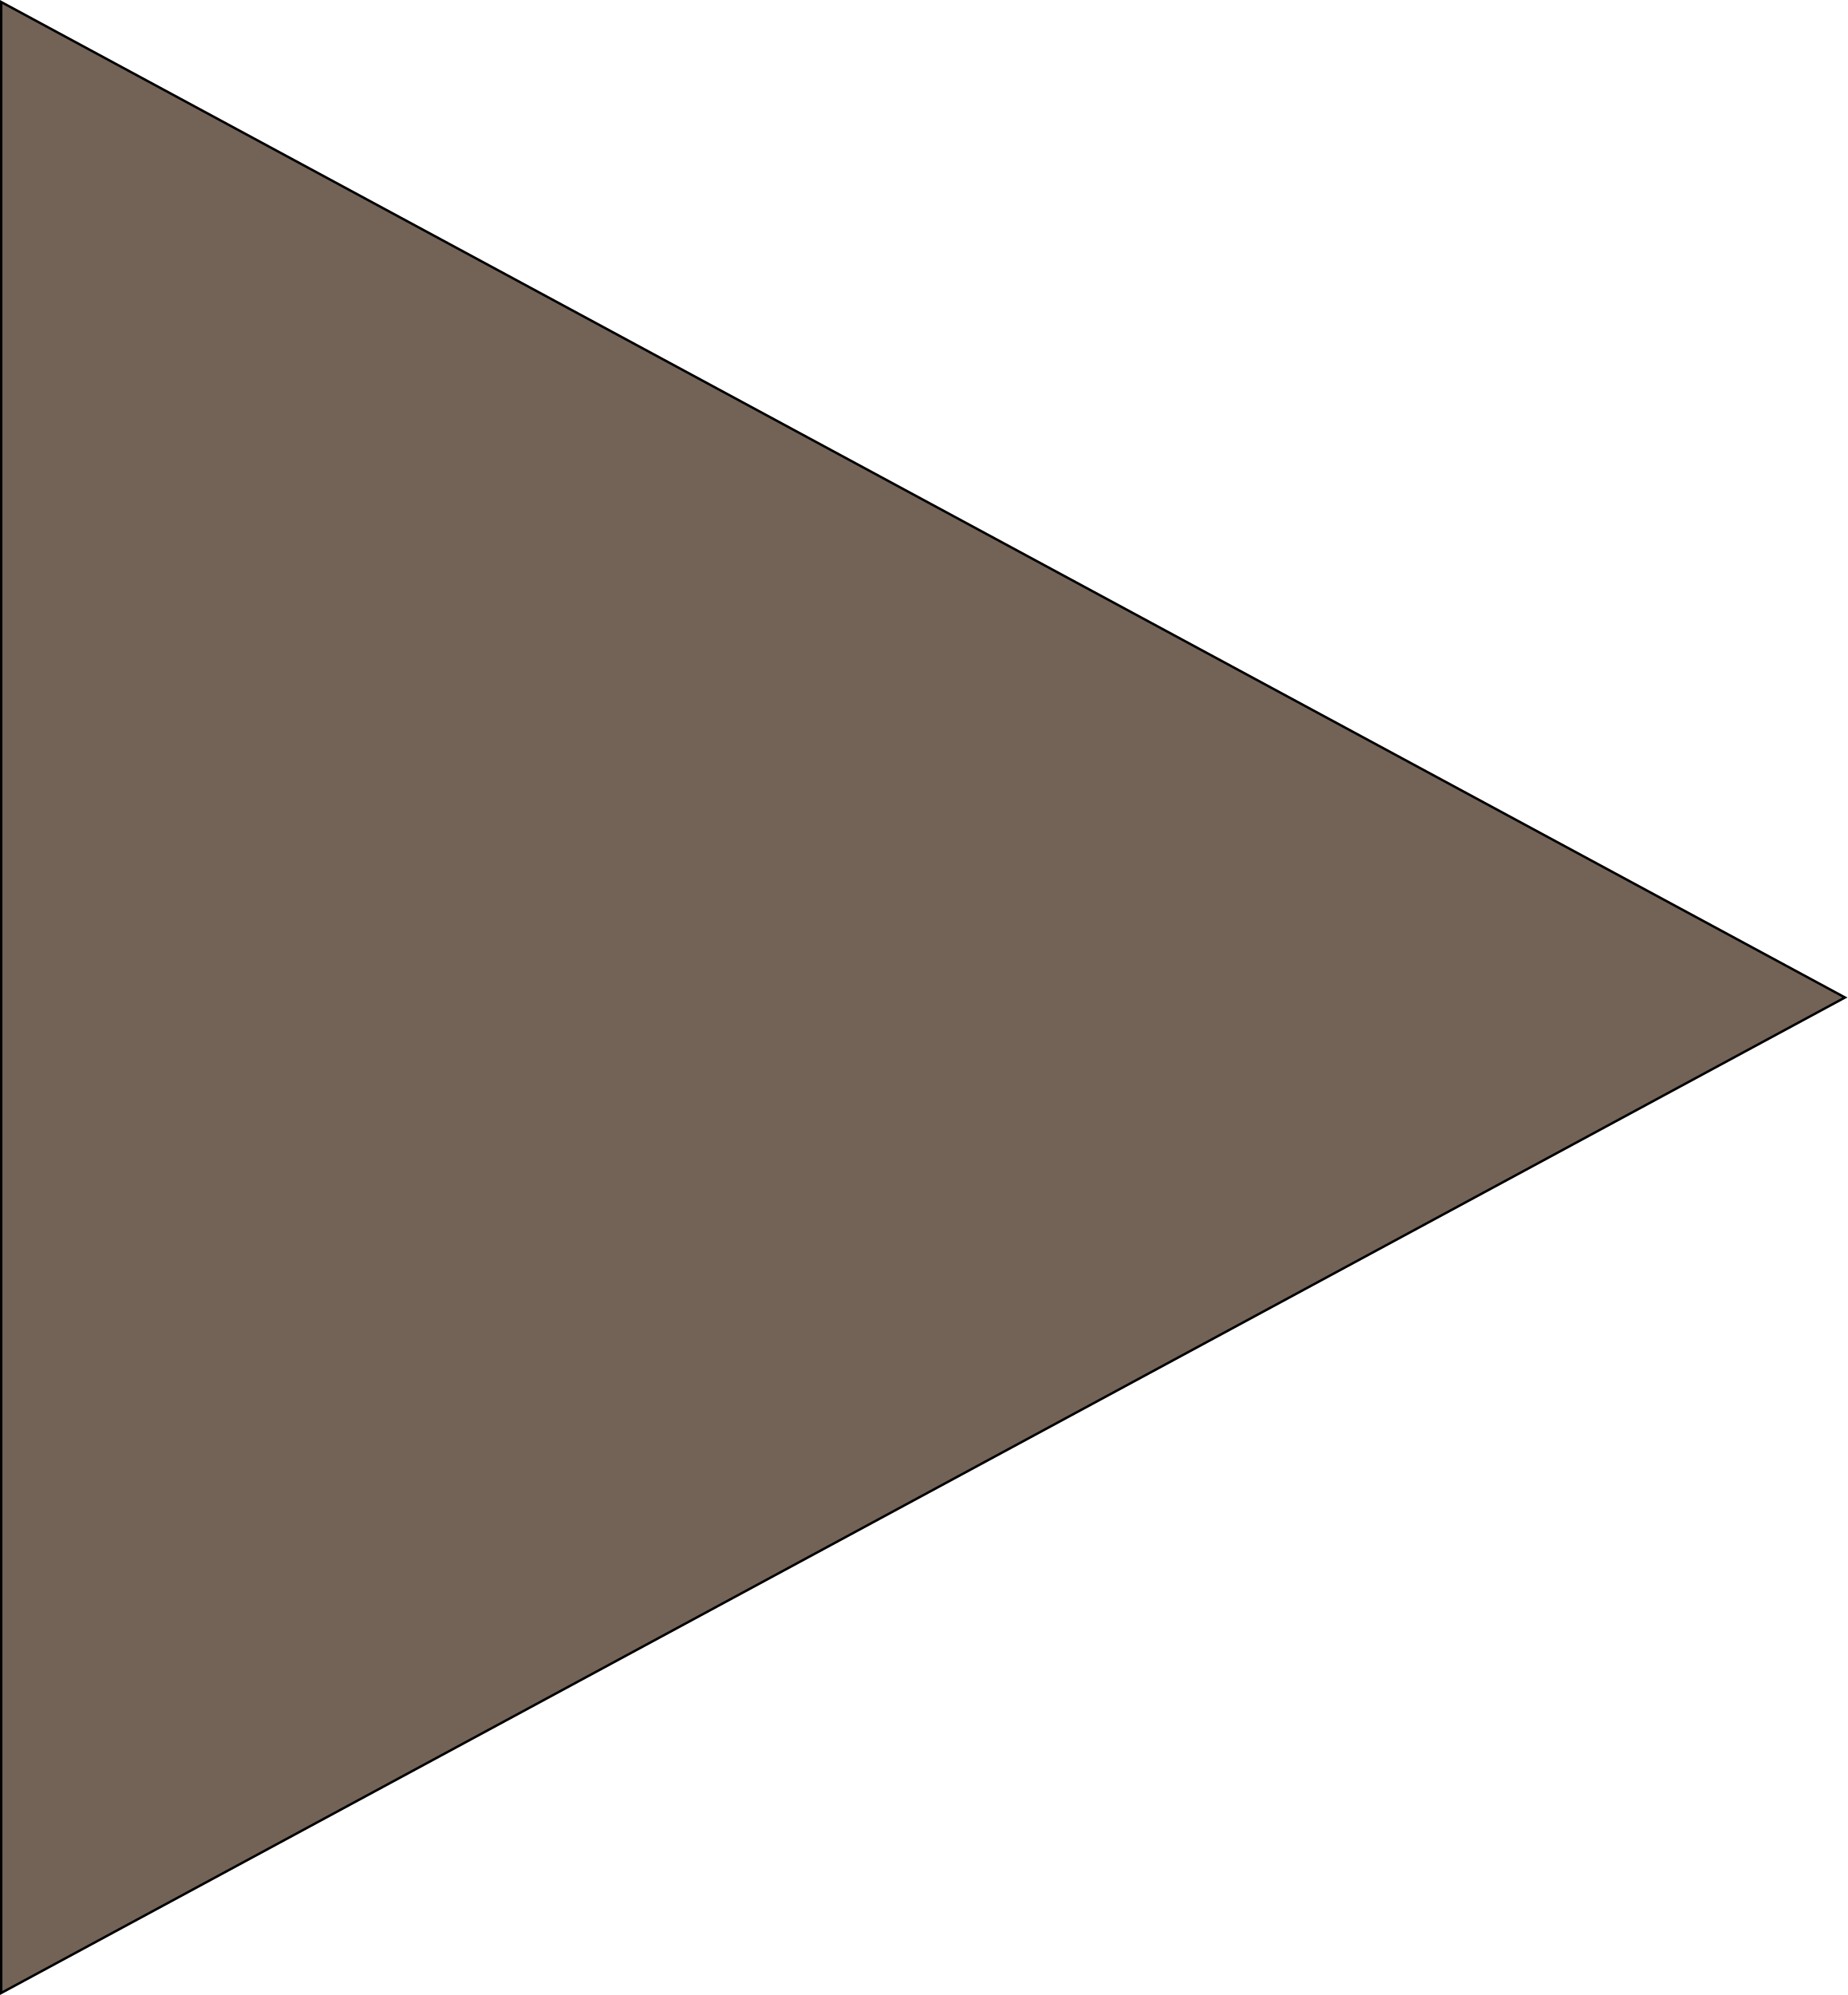
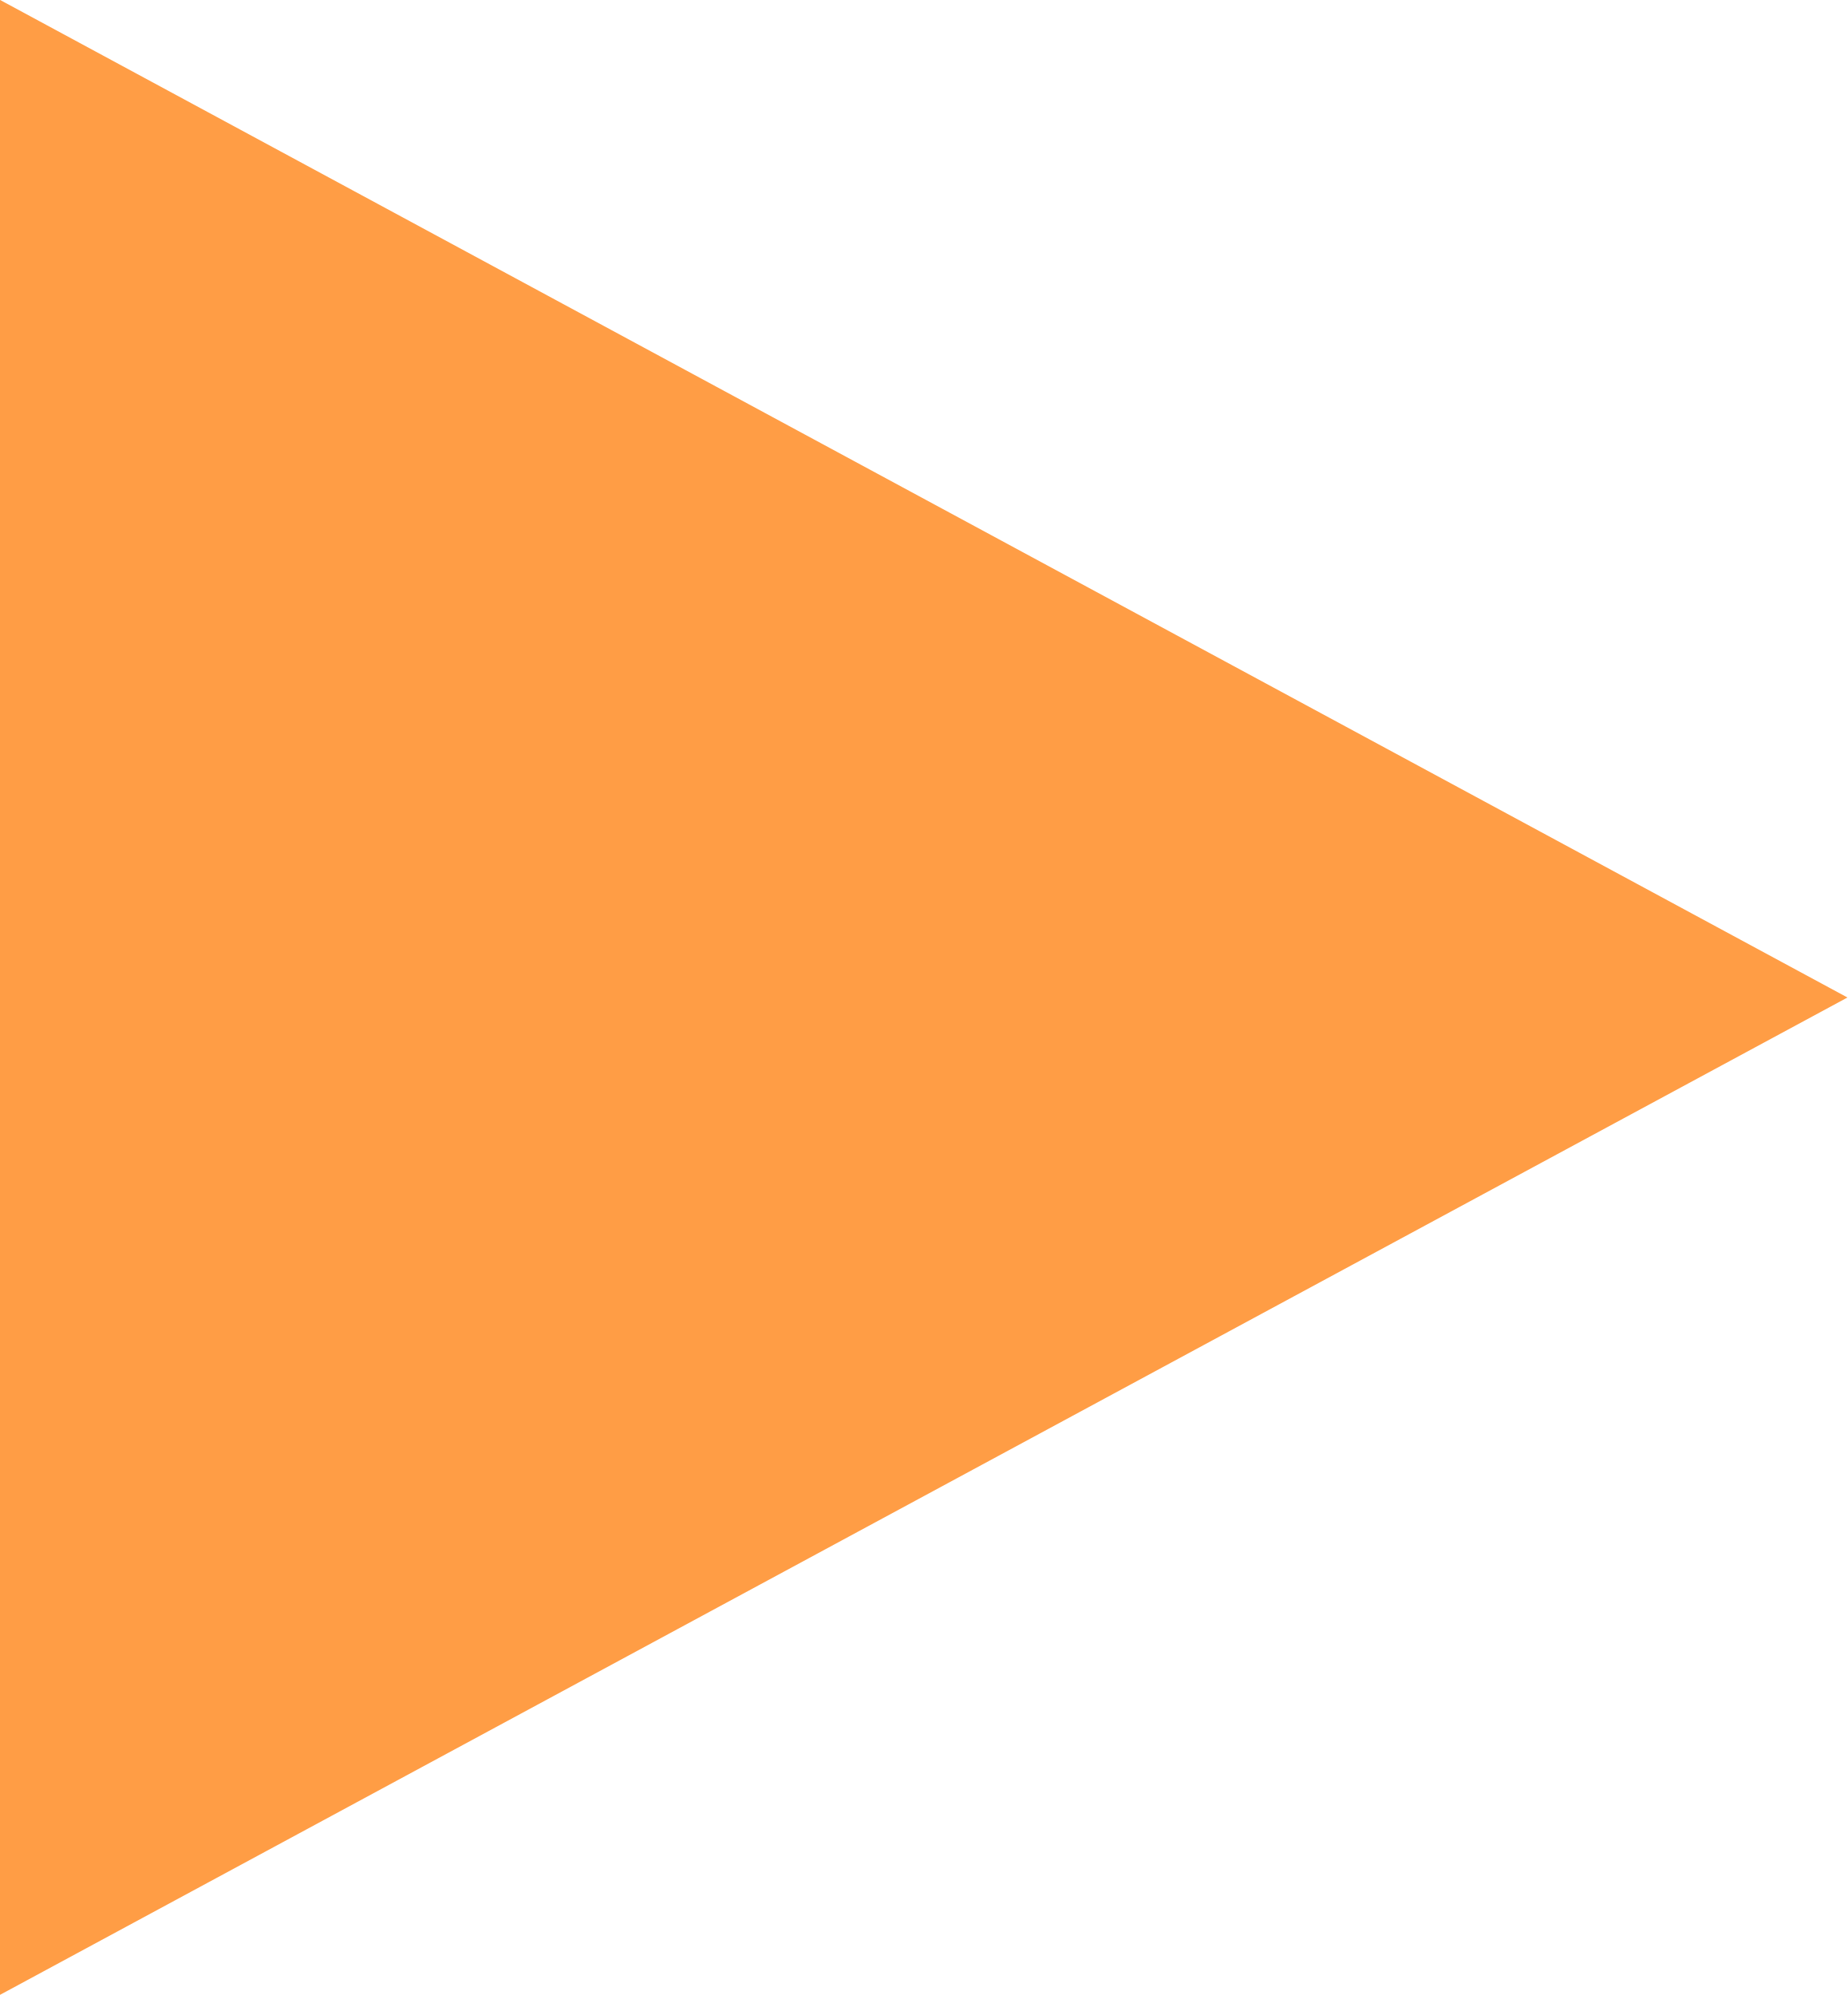
- <svg xmlns="http://www.w3.org/2000/svg" viewBox="0 0 766.64 827.76">
-   <defs>
-     <style>.cls-1{fill:#736357;stroke:#000;stroke-miterlimit:10;}</style>
-   </defs>
-   <g id="レイヤー_2" data-name="レイヤー 2">
-     <g id="レイヤー_1-2" data-name="レイヤー 1">
-       <polygon class="cls-1" points="765.59 413.88 0.5 826.92 0.5 0.84 765.59 413.88" />
+ <svg xmlns="http://www.w3.org/2000/svg" version="1.1" id="レイヤー_1" x="0px" y="0px" viewBox="0 0 766.6 827.8" style="enable-background:new 0 0 766.6 827.8;" xml:space="preserve">
+   <style type="text/css">
+ 	.st0{fill:#FF9D45;stroke:#FF9D45;stroke-miterlimit:10;}
+ </style>
+   <g id="レイヤー_2">
+     <g id="レイヤー_1-2">
+       <polygon class="st0" points="765.6,413.9 0.5,826.9 0.5,0.8   " />
    </g>
  </g>
</svg>
